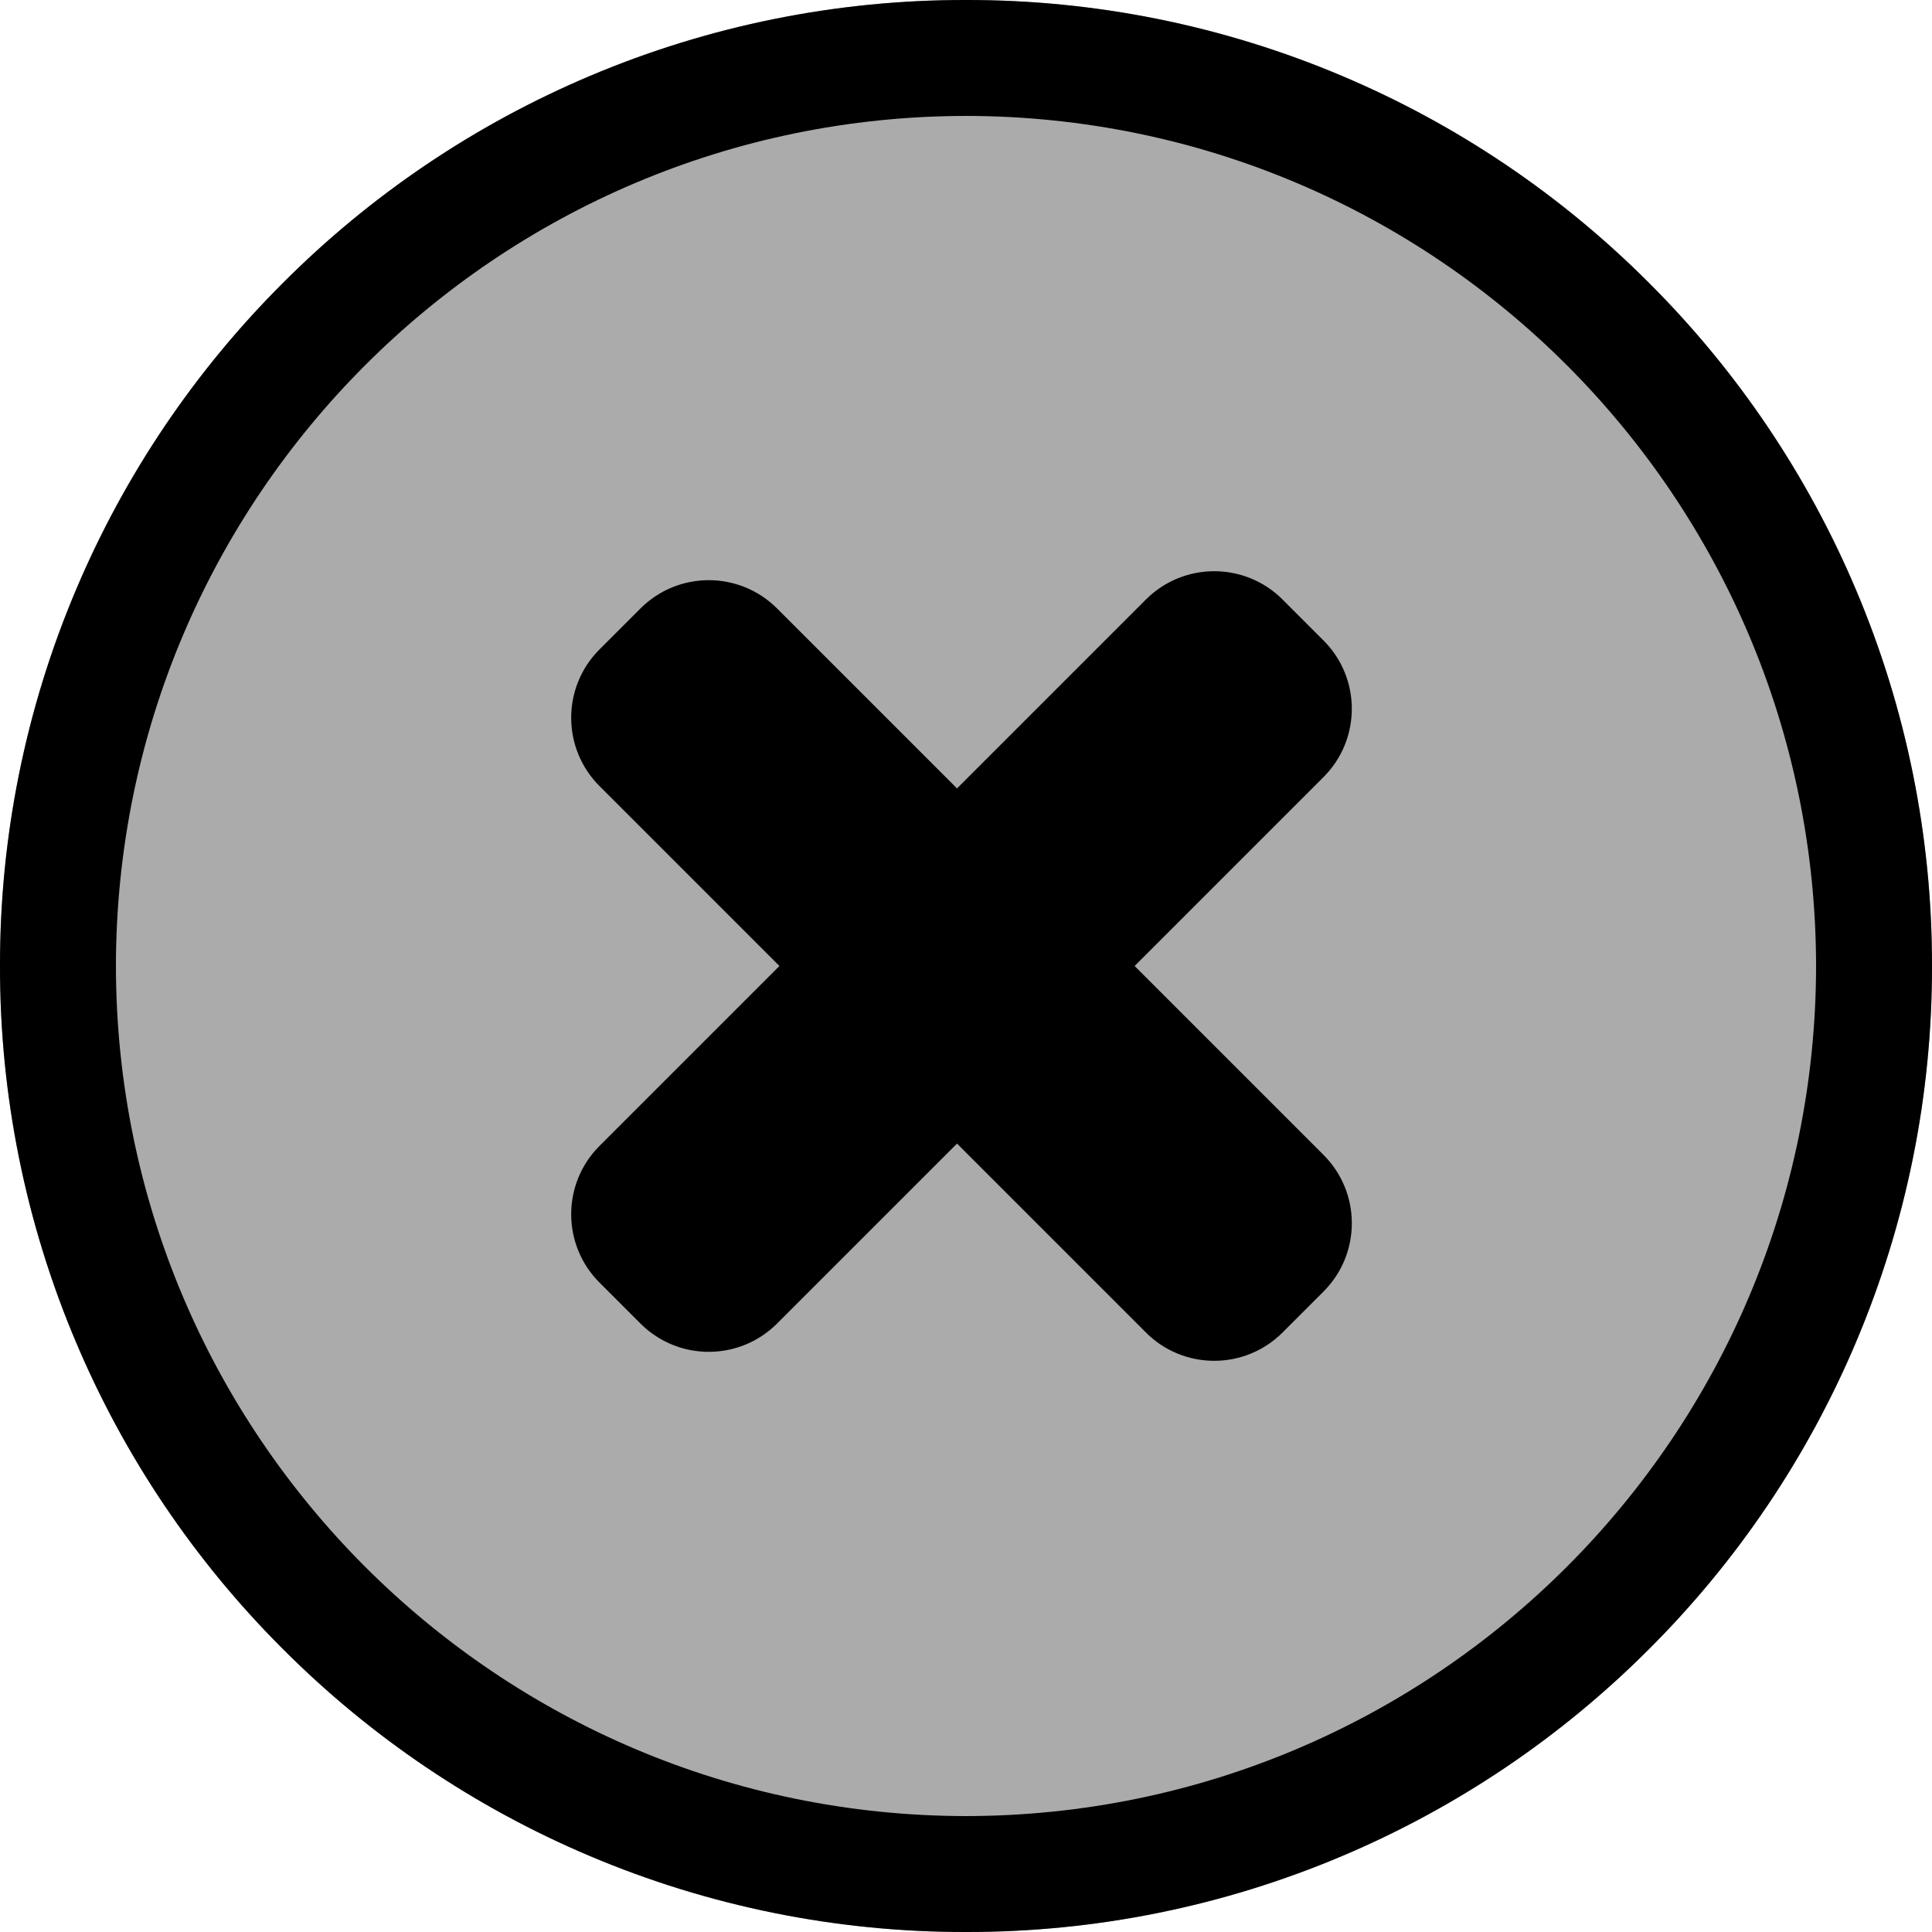
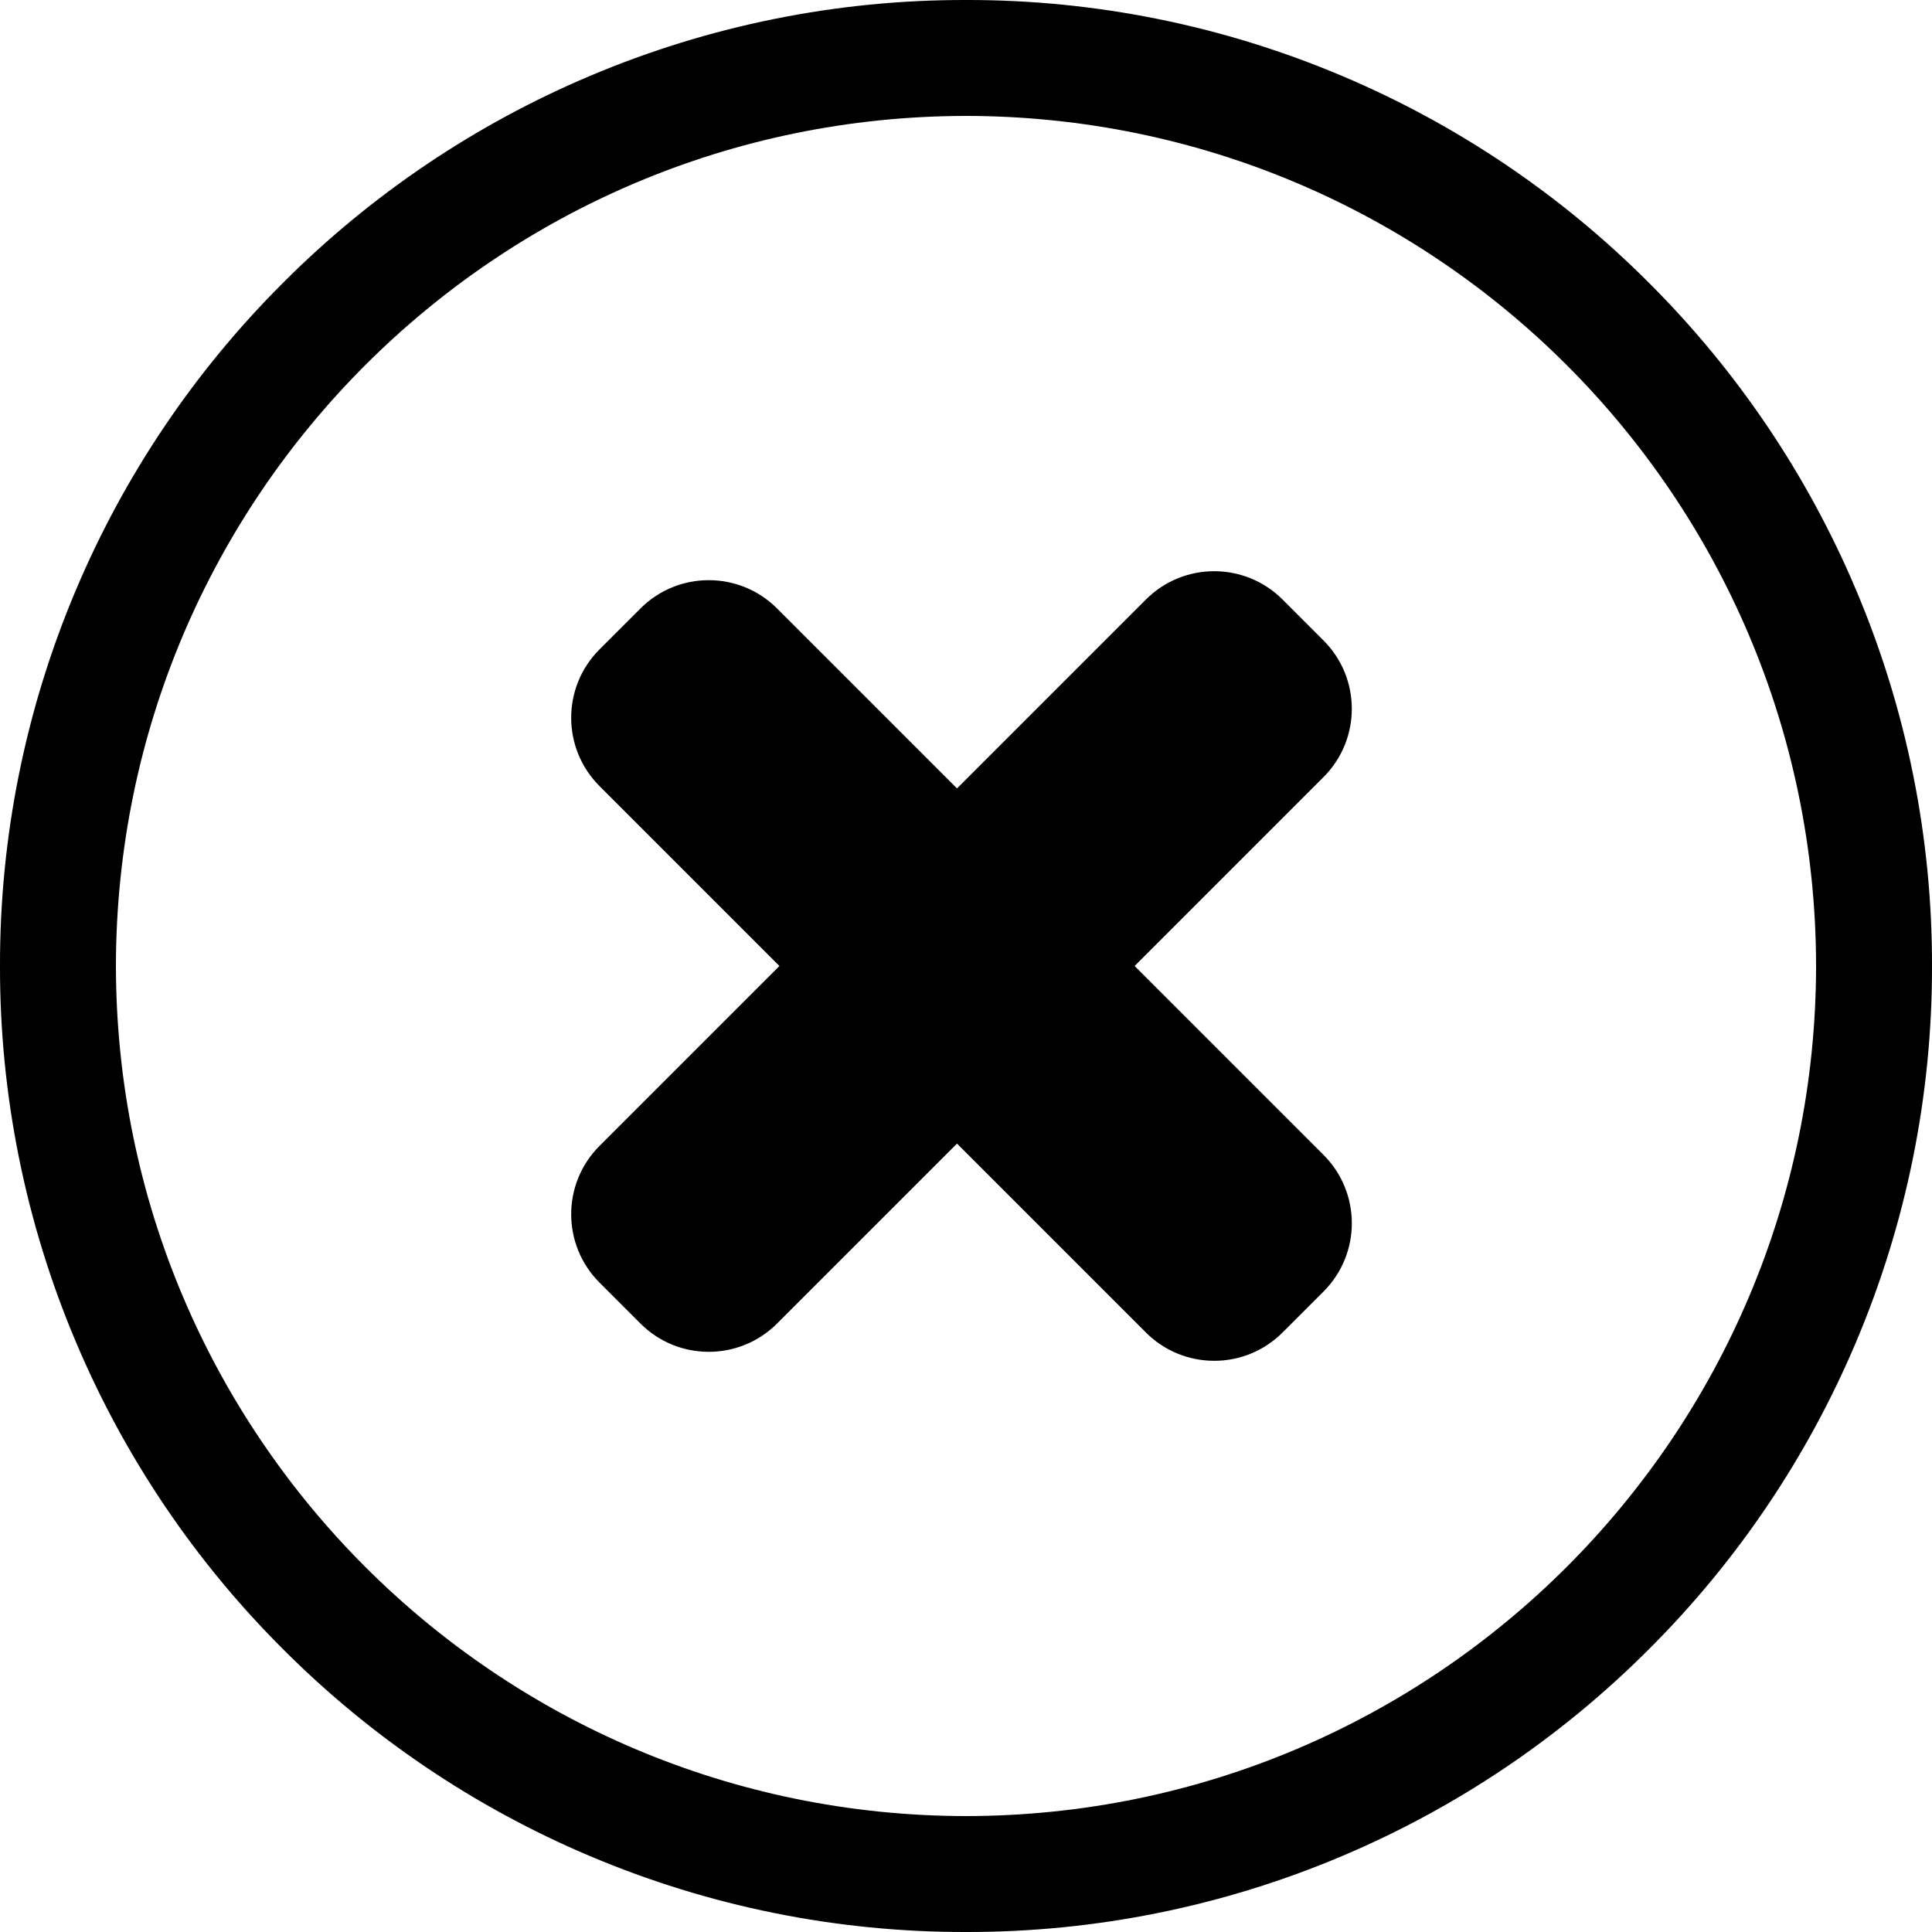
<svg xmlns="http://www.w3.org/2000/svg" width="100" height="100" viewBox="0 0 100 100">
  <defs>
    <clipPath id="b">
      <rect width="100" height="100" />
    </clipPath>
  </defs>
  <g id="a" clip-path="url(#b)">
-     <path d="M50,0A50,50,0,1,1,0,50,50,50,0,0,1,50,0Z" opacity="0.33" />
    <path d="M-139.462,96.071a49.837,49.837,0,0,1-15.893-10.715,49.827,49.827,0,0,1-10.715-15.893A49.682,49.682,0,0,1-170,50a49.687,49.687,0,0,1,3.929-19.462,49.827,49.827,0,0,1,10.715-15.893A49.827,49.827,0,0,1-139.462,3.929,49.687,49.687,0,0,1-120,0a49.69,49.69,0,0,1,19.463,3.929A49.833,49.833,0,0,1-84.645,14.645,49.827,49.827,0,0,1-73.93,30.538,49.687,49.687,0,0,1-70,50,49.682,49.682,0,0,1-73.93,69.462,49.827,49.827,0,0,1-84.645,85.355a49.833,49.833,0,0,1-15.892,10.715A49.69,49.69,0,0,1-120,100,49.687,49.687,0,0,1-139.462,96.071ZM-164,50a44.05,44.05,0,0,0,44,44A44.049,44.049,0,0,0-76,50,44.05,44.05,0,0,0-120,6,44.05,44.05,0,0,0-164,50Zm53.313,18.97-9.778-9.778-9.314,9.314a5,5,0,0,1-7.071,0l-2.121-2.121a5,5,0,0,1,0-7.071L-129.657,50l-9.314-9.314a5,5,0,0,1,0-7.071l2.121-2.121a5,5,0,0,1,7.071,0l9.314,9.314,9.778-9.778a5,5,0,0,1,7.071,0l2.121,2.121a5,5,0,0,1,0,7.071L-111.272,50l9.778,9.778a5,5,0,0,1,0,7.071l-2.121,2.121a4.984,4.984,0,0,1-3.536,1.465A4.984,4.984,0,0,1-110.687,68.971Z" transform="translate(170 0)" />
  </g>
</svg>
